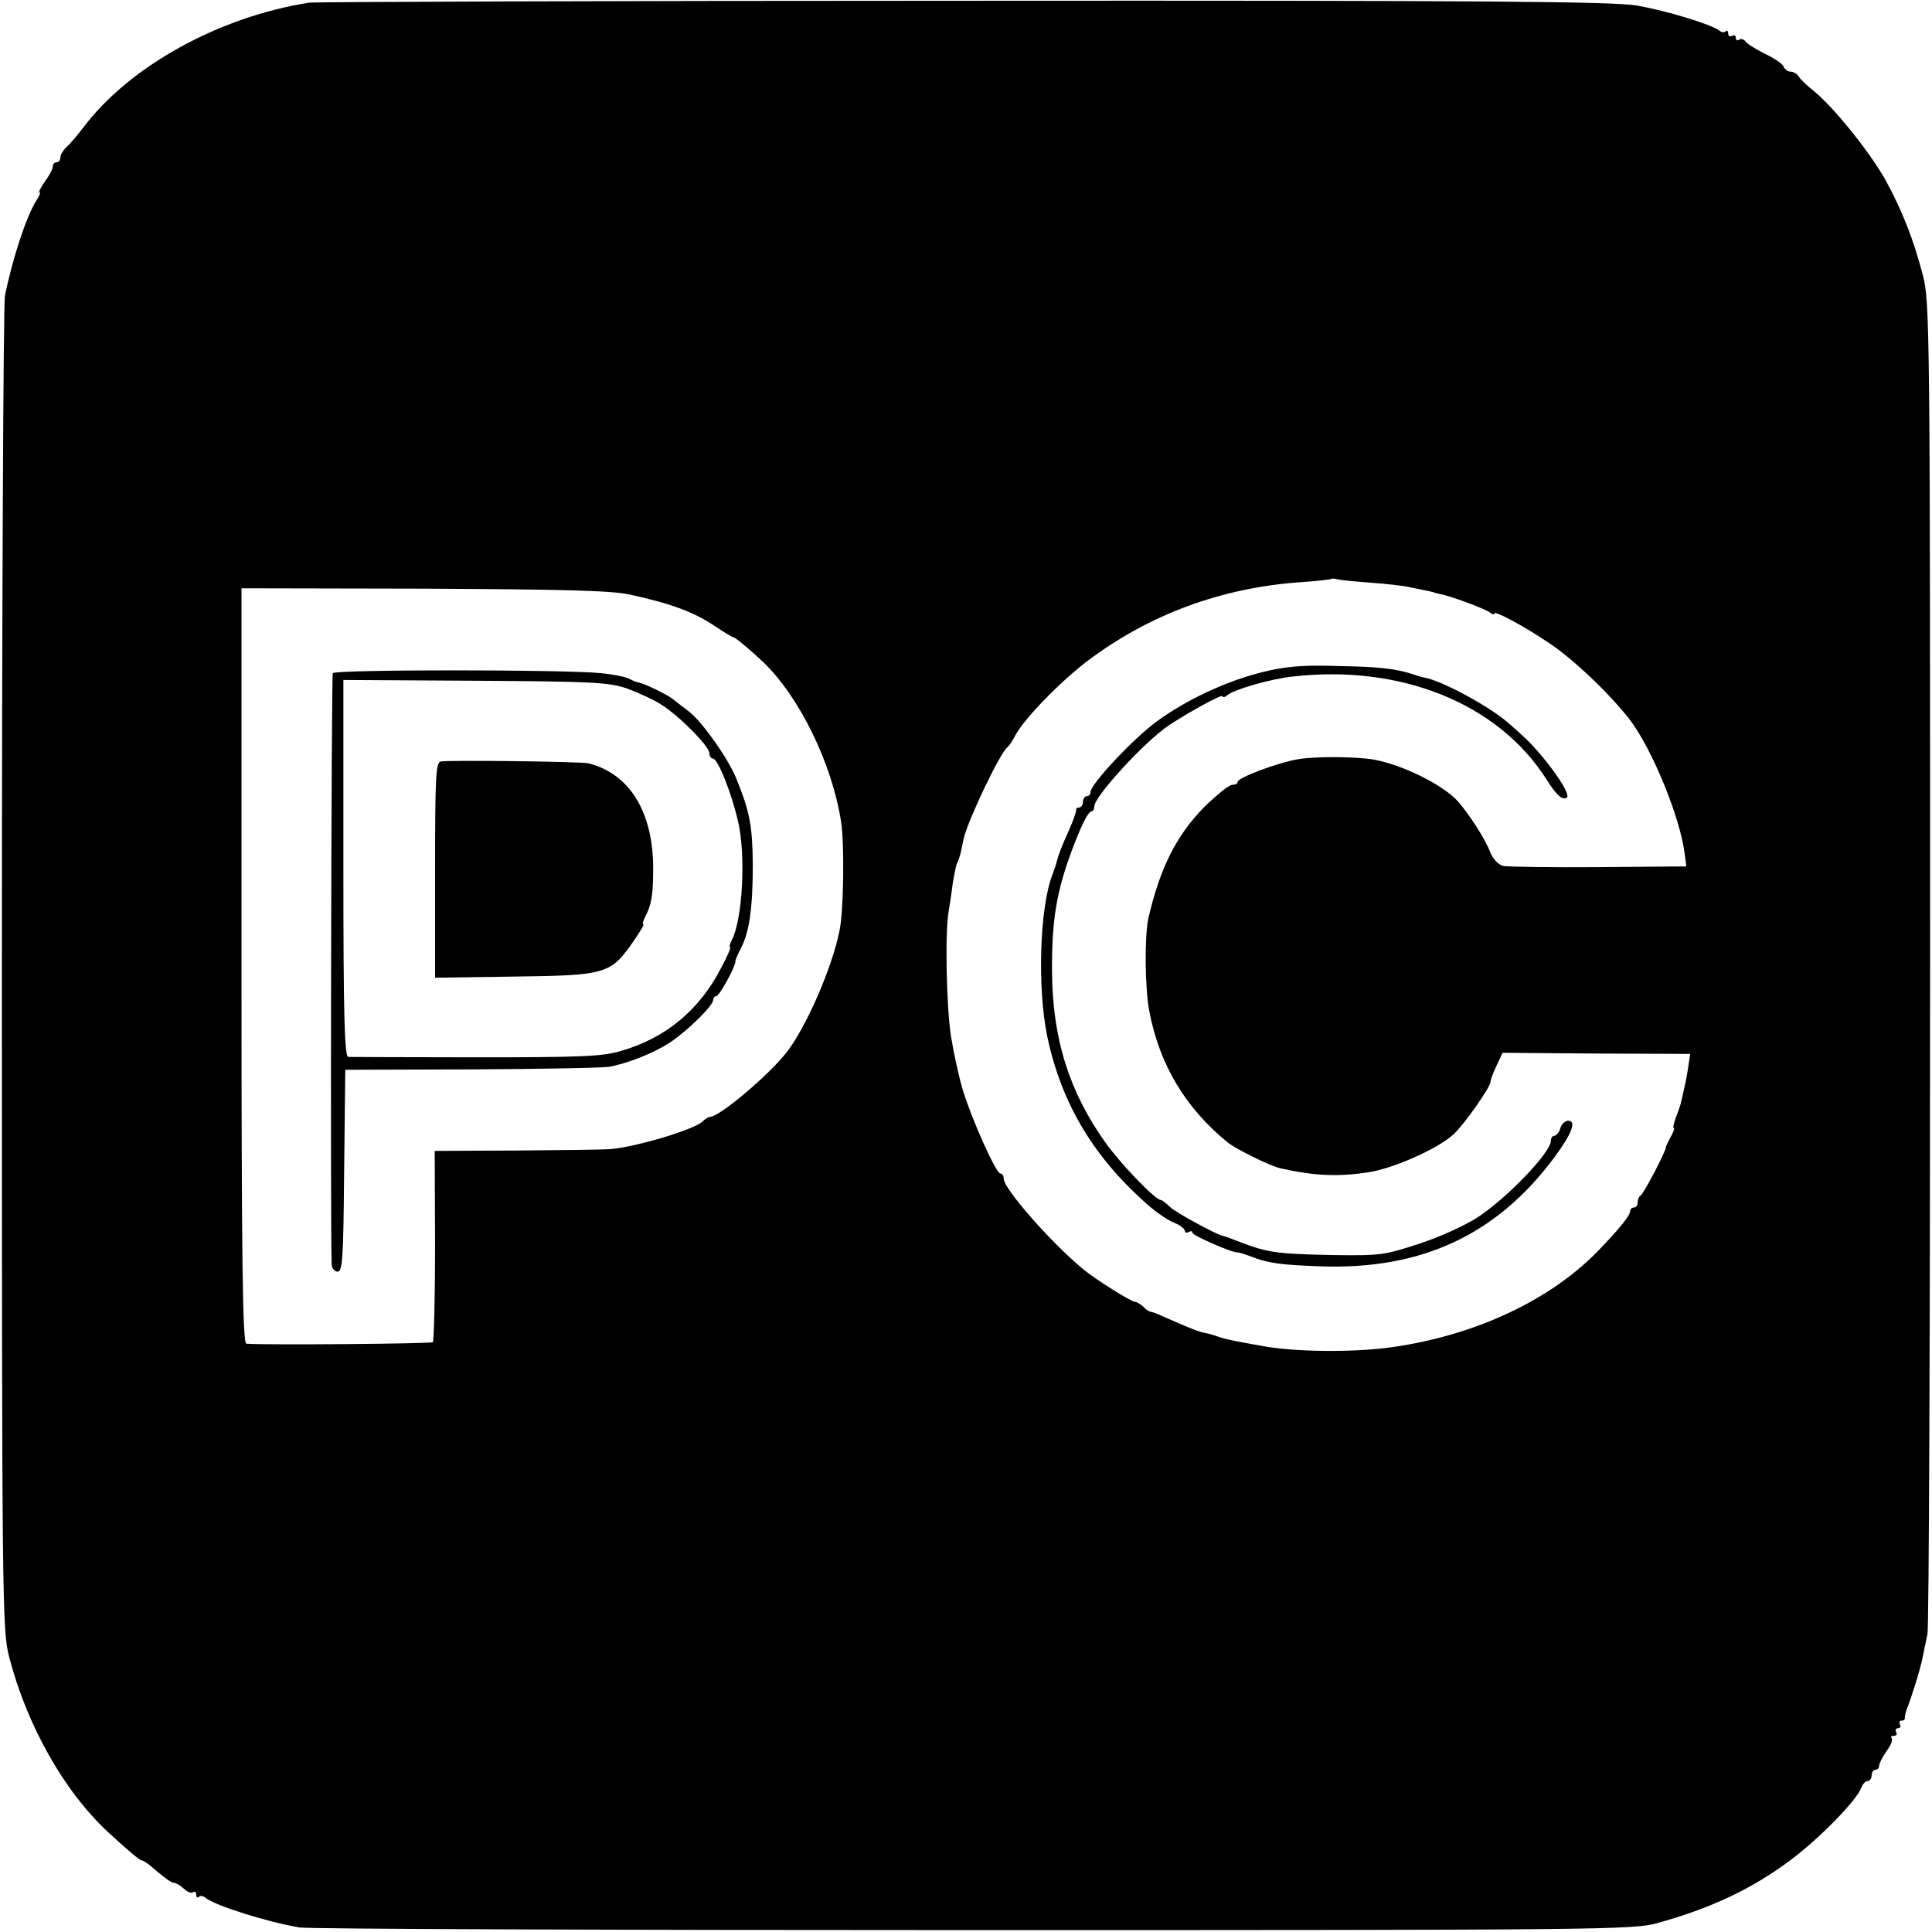
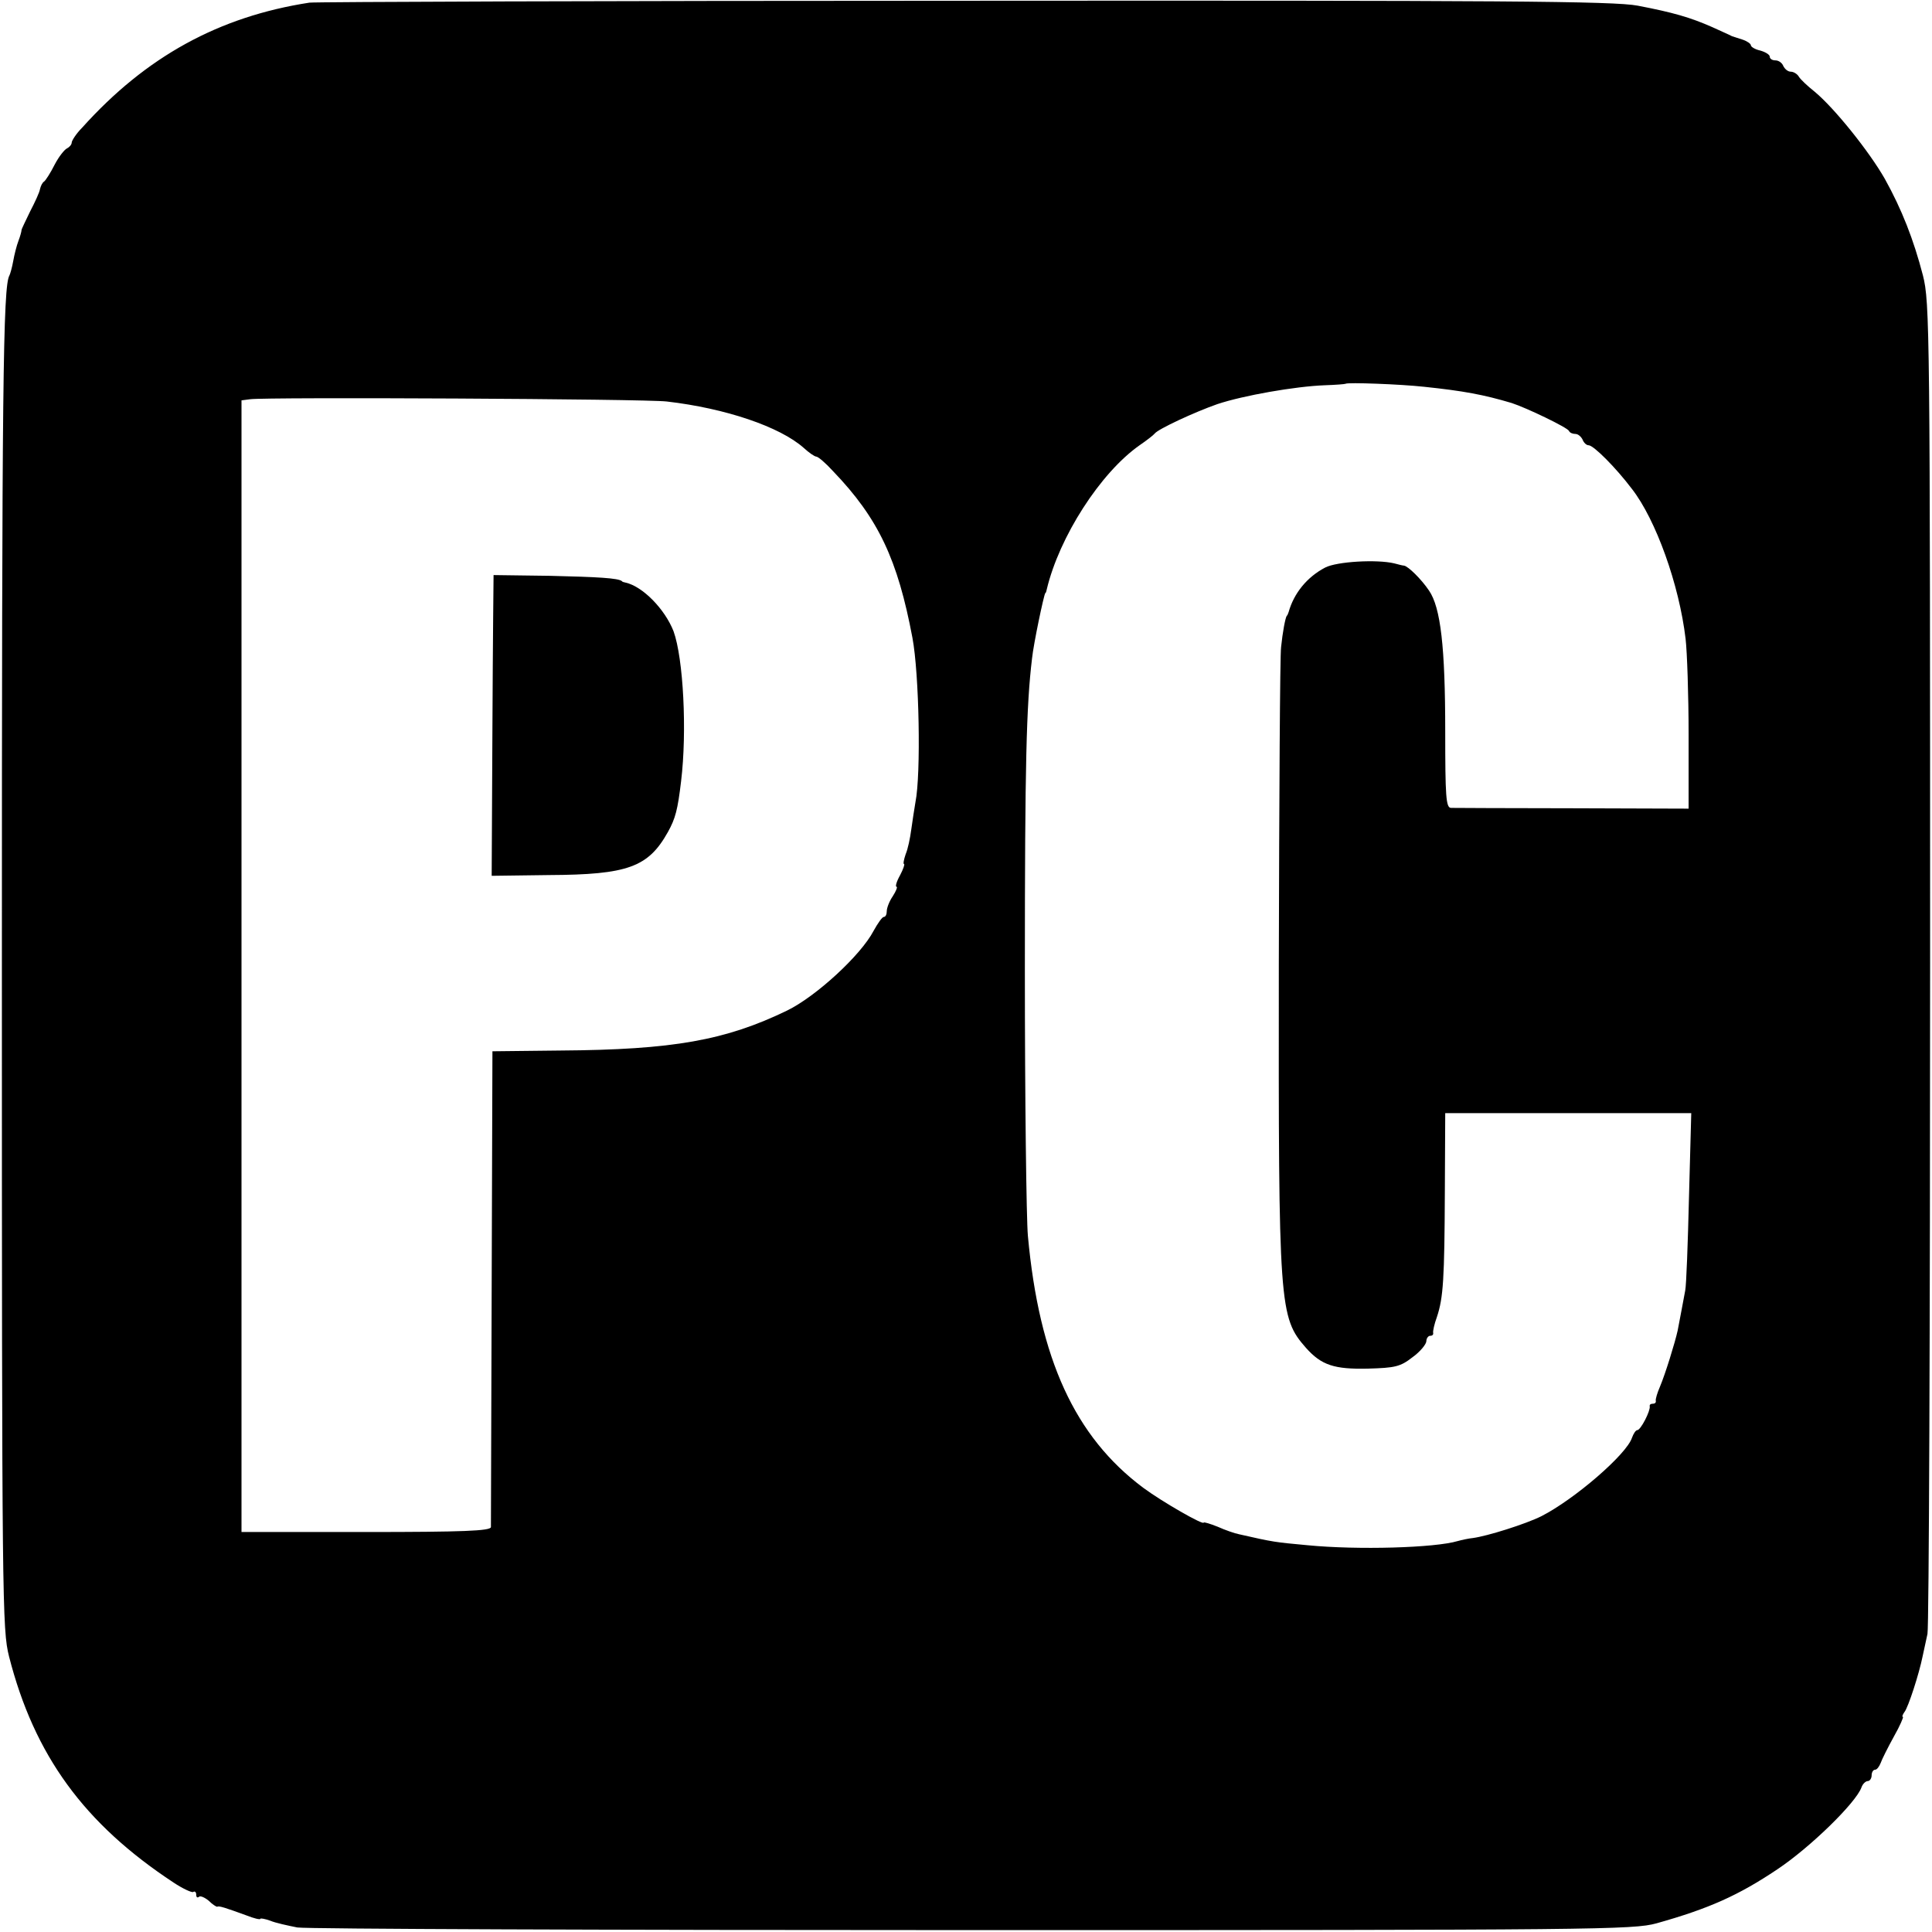
<svg xmlns="http://www.w3.org/2000/svg" version="1.0" width="512pt" height="512pt" viewBox="0 0 512 512" preserveAspectRatio="xMidYMid meet">
  <g transform="translate(0,512) scale(0.1,-0.1)" fill="#000000" stroke="none">
-     <path d="M820 5113 c-239 -37 -478 -169 -600 -332 -14 -18 -33 -41 -42 -49 -10 -9 -18 -22 -18 -29 0 -7 -4 -13 -10 -13 -5 0 -10 -5 -10 -11 0 -6 -9 -24 -21 -40 -11 -16 -18 -29 -14 -29 3 0 -1 -10 -9 -22 -26 -41 -64 -156 -83 -253 -4 -22 -8 -825 -8 -1785 0 -1686 1 -1748 19 -1820 47 -182 145 -356 262 -465 51 -47 84 -75 89 -75 3 0 11 -5 18 -10 46 -39 61 -50 69 -50 5 0 16 -7 25 -15 8 -8 19 -13 24 -10 5 4 9 1 9 -6 0 -7 3 -9 7 -6 3 4 11 3 17 -2 25 -21 166 -65 250 -79 22 -4 826 -7 1786 -7 1653 0 1748 1 1810 18 145 40 252 91 353 166 78 58 177 159 190 194 3 9 11 17 17 17 5 0 10 7 10 15 0 8 5 15 10 15 6 0 10 5 10 11 0 6 9 23 20 39 11 15 17 30 13 34 -3 3 -1 6 6 6 7 0 9 4 6 10 -3 5 -1 10 5 10 6 0 8 5 5 10 -3 6 -1 10 4 10 6 0 10 3 9 8 0 4 2 14 5 22 13 32 37 110 42 137 3 15 9 44 13 63 4 19 7 820 7 1780 0 1686 -1 1748 -19 1820 -25 96 -56 175 -101 256 -41 72 -133 187 -186 231 -19 15 -38 33 -42 40 -4 7 -14 13 -21 13 -8 0 -16 6 -19 13 -2 7 -25 23 -51 35 -25 13 -48 27 -51 33 -4 5 -11 7 -16 4 -5 -4 -9 -1 -9 5 0 6 -4 8 -10 5 -5 -3 -10 -1 -10 6 0 7 -3 9 -7 6 -3 -4 -11 -3 -17 2 -19 16 -138 52 -216 66 -61 11 -391 14 -1785 13 -940 0 -1721 -3 -1735 -5z m2810 -1537 c41 -3 89 -8 105 -12 45 -9 59 -12 65 -14 3 -1 10 -3 15 -4 22 -3 121 -39 133 -49 6 -5 12 -7 12 -3 0 9 77 -32 145 -78 65 -43 161 -135 214 -203 60 -79 135 -262 146 -359 l4 -30 -232 -2 c-128 -1 -242 1 -253 3 -13 3 -27 18 -35 37 -13 35 -55 99 -85 134 -40 44 -144 96 -223 111 -47 8 -155 9 -201 1 -54 -9 -160 -49 -160 -60 0 -5 -7 -8 -15 -8 -8 0 -41 -27 -74 -59 -74 -76 -117 -161 -148 -296 -10 -48 -9 -185 3 -246 27 -141 96 -256 208 -347 23 -18 112 -62 139 -68 88 -20 152 -23 231 -11 66 9 185 62 227 100 28 25 99 126 99 140 0 5 7 24 16 43 l16 34 249 -2 248 -1 -5 -35 c-5 -33 -9 -49 -18 -89 -2 -10 -9 -30 -15 -45 -6 -16 -8 -28 -5 -28 2 0 -1 -10 -8 -22 -7 -13 -13 -25 -13 -28 -1 -13 -60 -125 -67 -128 -4 -2 -8 -10 -8 -18 0 -8 -4 -14 -10 -14 -5 0 -10 -4 -10 -10 0 -11 -28 -46 -85 -105 -127 -131 -326 -224 -545 -255 -105 -15 -265 -13 -350 4 -8 1 -33 6 -55 10 -22 4 -47 10 -55 13 -8 3 -23 8 -34 10 -17 3 -36 10 -111 43 -16 8 -33 14 -37 14 -4 1 -13 7 -19 14 -7 6 -17 12 -21 12 -10 0 -106 60 -138 87 -85 70 -210 213 -210 239 0 8 -4 14 -9 14 -11 0 -74 139 -99 220 -11 36 -25 101 -32 145 -12 80 -16 274 -6 330 3 17 8 50 11 75 4 24 9 48 11 52 3 4 7 17 10 28 2 11 6 28 8 38 11 48 97 229 116 242 4 3 13 16 20 30 24 45 116 140 190 197 164 124 355 195 565 210 44 3 82 7 83 9 2 1 9 1 15 -1 7 -2 46 -6 87 -9z m-1959 -32 c113 -25 170 -47 226 -85 24 -16 46 -29 49 -29 4 0 50 -39 78 -66 95 -92 181 -267 205 -422 9 -59 7 -234 -4 -287 -19 -99 -91 -263 -143 -327 -50 -62 -176 -168 -201 -168 -4 0 -12 -5 -19 -12 -21 -21 -174 -67 -242 -73 -19 -2 -132 -3 -251 -4 l-217 -1 1 -250 c0 -138 -3 -253 -6 -257 -5 -4 -436 -8 -494 -4 -10 1 -13 208 -13 1001 l0 1001 484 -1 c377 -2 497 -5 547 -16z" />
-     <path d="M3346 3339 c-96 -24 -202 -73 -282 -132 -61 -45 -174 -165 -174 -186 0 -6 -4 -11 -10 -11 -5 0 -10 -7 -10 -15 0 -8 -5 -15 -10 -15 -6 0 -9 -3 -8 -7 0 -5 -8 -28 -19 -53 -20 -44 -28 -65 -33 -85 -1 -5 -6 -20 -11 -33 -34 -88 -40 -298 -14 -427 38 -182 126 -327 275 -455 19 -16 47 -35 63 -41 15 -6 27 -16 27 -21 0 -5 5 -6 10 -3 6 3 10 3 10 -2 0 -7 107 -54 120 -52 3 0 17 -4 33 -10 48 -19 80 -23 188 -27 266 -9 464 83 616 286 48 64 62 100 39 100 -8 0 -18 -9 -21 -20 -3 -11 -11 -20 -16 -20 -5 0 -9 -6 -9 -13 0 -31 -114 -150 -194 -203 -32 -21 -102 -53 -155 -70 -91 -30 -103 -32 -231 -30 -143 3 -169 6 -240 33 -25 10 -47 18 -50 18 -16 3 -123 61 -139 76 -11 11 -22 19 -25 19 -14 0 -103 92 -145 150 -97 135 -142 277 -143 455 -1 136 12 212 52 320 26 69 44 105 53 105 4 0 7 6 7 13 0 26 132 170 195 213 52 35 145 86 145 79 0 -4 6 -3 13 3 18 15 115 43 172 49 287 33 545 -71 673 -272 27 -43 42 -56 54 -49 15 9 -64 118 -121 168 -13 12 -29 26 -35 31 -46 41 -174 111 -220 119 -6 1 -20 5 -31 9 -47 15 -87 20 -200 22 -93 3 -138 -1 -199 -16z" />
-     <path d="M882 3336 c-4 -7 -7 -1484 -3 -1568 1 -10 8 -18 16 -18 13 0 15 39 17 267 l3 268 335 1 c184 1 349 4 365 7 49 9 117 36 160 64 47 31 115 98 115 113 0 5 4 10 8 10 8 0 51 77 51 93 0 4 7 20 15 35 22 43 31 106 31 222 -1 101 -8 139 -43 225 -21 54 -94 156 -127 180 -15 11 -32 25 -39 30 -12 12 -81 45 -93 46 -5 1 -16 5 -25 10 -9 5 -43 12 -75 15 -97 10 -704 10 -711 0z m778 -40 c30 -11 72 -30 92 -43 47 -29 128 -111 128 -129 0 -8 4 -14 9 -14 13 0 49 -89 67 -167 21 -90 12 -260 -17 -315 -5 -10 -7 -18 -4 -18 3 0 -8 -26 -25 -57 -57 -110 -146 -184 -264 -218 -50 -15 -107 -17 -385 -17 -179 0 -332 1 -338 1 -10 1 -13 108 -13 500 l0 499 348 -2 c310 -2 353 -4 402 -20z" />
-     <path d="M1168 3102 c-13 -3 -15 -39 -15 -288 l0 -285 211 3 c242 3 254 7 313 91 18 26 31 47 28 47 -3 0 -1 9 5 21 16 30 21 56 21 127 0 150 -62 251 -171 279 -18 5 -371 9 -392 5z" />
+     <path d="M820 5113 c-240 -37 -433 -143 -602 -331 -16 -16 -28 -35 -28 -40 0 -5 -6 -12 -12 -15 -7 -3 -22 -22 -33 -43 -11 -22 -24 -42 -28 -45 -5 -3 -9 -12 -11 -20 -1 -8 -13 -34 -26 -59 -12 -25 -23 -47 -23 -50 0 -3 -3 -15 -8 -28 -5 -13 -11 -37 -14 -54 -3 -17 -8 -34 -10 -38 -17 -28 -20 -291 -20 -1840 0 -1686 1 -1748 19 -1820 67 -262 199 -443 436 -599 24 -16 48 -27 52 -25 4 3 8 0 8 -7 0 -7 3 -9 7 -6 3 4 15 -1 26 -10 10 -10 21 -17 23 -16 4 3 22 -3 77 -23 20 -8 37 -12 37 -9 0 2 12 0 26 -5 14 -6 47 -13 72 -18 26 -4 832 -7 1792 -7 1653 0 1748 1 1810 18 139 39 217 74 320 143 87 58 208 176 223 217 3 9 11 17 17 17 5 0 10 7 10 15 0 8 4 15 9 15 5 0 11 8 15 18 3 9 19 41 35 70 16 28 26 52 24 52 -3 0 -1 6 4 13 10 12 39 102 48 147 3 14 9 41 13 60 4 19 7 820 7 1780 0 1686 -1 1748 -19 1820 -25 96 -56 175 -101 256 -41 72 -133 187 -186 231 -19 15 -38 33 -42 40 -4 7 -14 13 -21 13 -8 0 -16 7 -20 15 -3 8 -12 15 -21 15 -8 0 -15 4 -15 10 0 5 -11 12 -25 16 -14 3 -25 10 -25 14 0 4 -10 11 -22 15 -13 4 -25 8 -28 9 -3 2 -26 12 -52 24 -59 26 -104 39 -198 57 -63 12 -358 14 -1785 13 -940 0 -1721 -3 -1735 -5z m2954 -1018 c105 -11 158 -21 232 -43 40 -13 148 -65 152 -74 2 -5 10 -8 17 -8 7 0 15 -7 19 -15 3 -8 10 -15 16 -15 13 0 72 -59 115 -116 63 -81 125 -253 142 -397 4 -34 8 -149 8 -256 l0 -194 -307 1 c-170 0 -315 1 -323 1 -13 1 -15 30 -15 202 0 224 -12 329 -43 374 -21 31 -55 64 -66 66 -3 0 -15 3 -26 6 -46 11 -152 5 -183 -11 -48 -25 -83 -68 -97 -118 -2 -5 -3 -9 -5 -10 -4 -6 -11 -44 -15 -83 -3 -22 -5 -400 -6 -840 -1 -911 1 -936 72 -1017 41 -46 75 -57 164 -55 72 2 86 5 118 30 21 15 37 35 37 43 0 7 5 14 10 14 6 0 9 3 8 8 -1 4 3 23 10 42 17 51 20 101 21 333 l1 207 326 0 326 0 -6 -222 c-3 -123 -7 -234 -10 -248 -5 -28 -14 -74 -20 -106 -7 -32 -33 -116 -47 -149 -7 -16 -12 -33 -11 -37 1 -5 -2 -8 -8 -8 -6 0 -9 -3 -8 -7 2 -12 -24 -63 -33 -63 -4 0 -10 -9 -14 -20 -14 -44 -152 -163 -240 -208 -42 -21 -144 -53 -182 -58 -11 -1 -29 -5 -40 -8 -60 -18 -265 -24 -398 -11 -86 8 -89 8 -181 29 -11 2 -37 11 -57 20 -20 8 -37 13 -37 11 0 -8 -110 55 -160 92 -181 135 -276 341 -306 668 -4 44 -8 361 -8 705 0 549 4 700 19 825 4 39 31 167 35 173 2 1 3 5 4 10 33 139 142 309 246 382 19 13 37 27 40 31 9 12 106 57 166 78 69 23 206 47 284 50 30 1 55 3 56 4 5 4 144 -1 208 -8z m-2007 -39 c156 -18 300 -67 363 -123 14 -13 29 -23 33 -23 5 0 25 -17 45 -39 120 -125 171 -234 210 -441 18 -95 23 -362 8 -436 -3 -18 -8 -50 -11 -72 -3 -23 -9 -52 -15 -66 -5 -15 -7 -26 -4 -26 2 0 -2 -13 -11 -30 -9 -16 -13 -30 -9 -30 3 0 -1 -11 -10 -25 -9 -13 -16 -31 -16 -40 0 -8 -3 -15 -8 -15 -4 0 -16 -17 -27 -37 -34 -65 -153 -174 -229 -211 -163 -79 -302 -104 -601 -106 l-180 -2 -2 -624 c-1 -344 -2 -631 -2 -637 -1 -10 -74 -13 -331 -13 l-330 0 0 1499 0 1500 23 3 c42 6 1046 1 1104 -6z" />
+     <path d="M1308 3596 c0 -1 -2 -180 -3 -399 l-2 -398 152 2 c209 1 263 21 315 114 20 36 26 59 35 135 16 132 6 325 -20 397 -23 59 -82 119 -127 129 -5 1 -9 2 -10 4 -10 8 -63 11 -190 14 -82 1 -149 2 -150 2z" />
  </g>
</svg>
